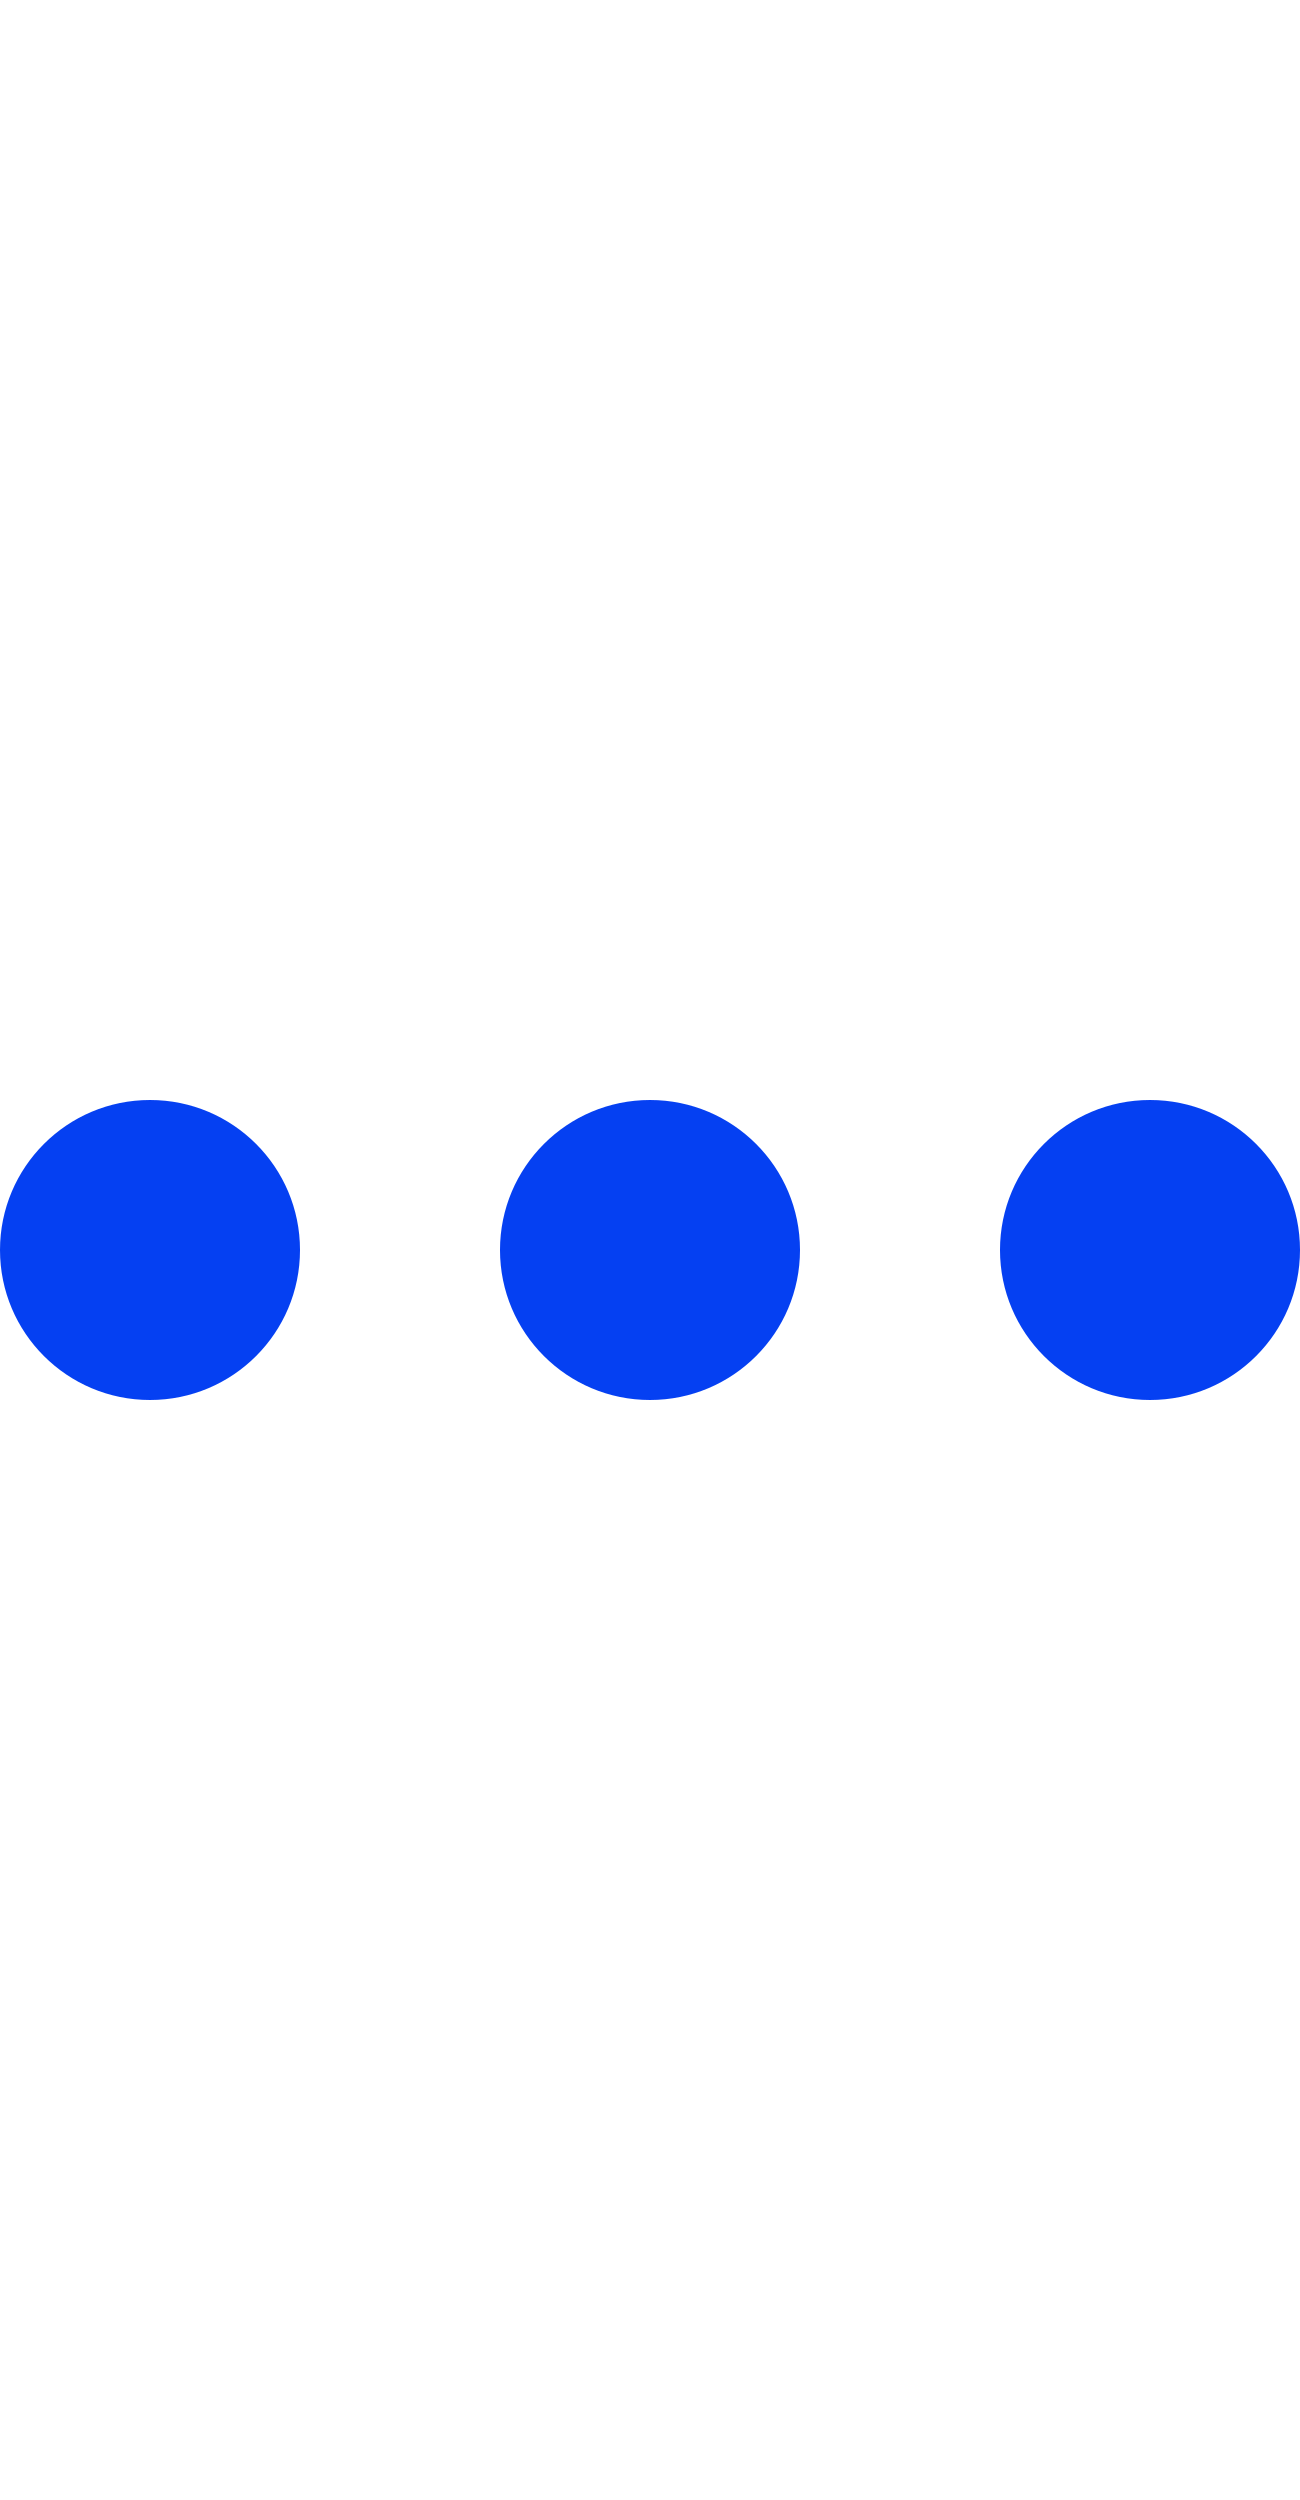
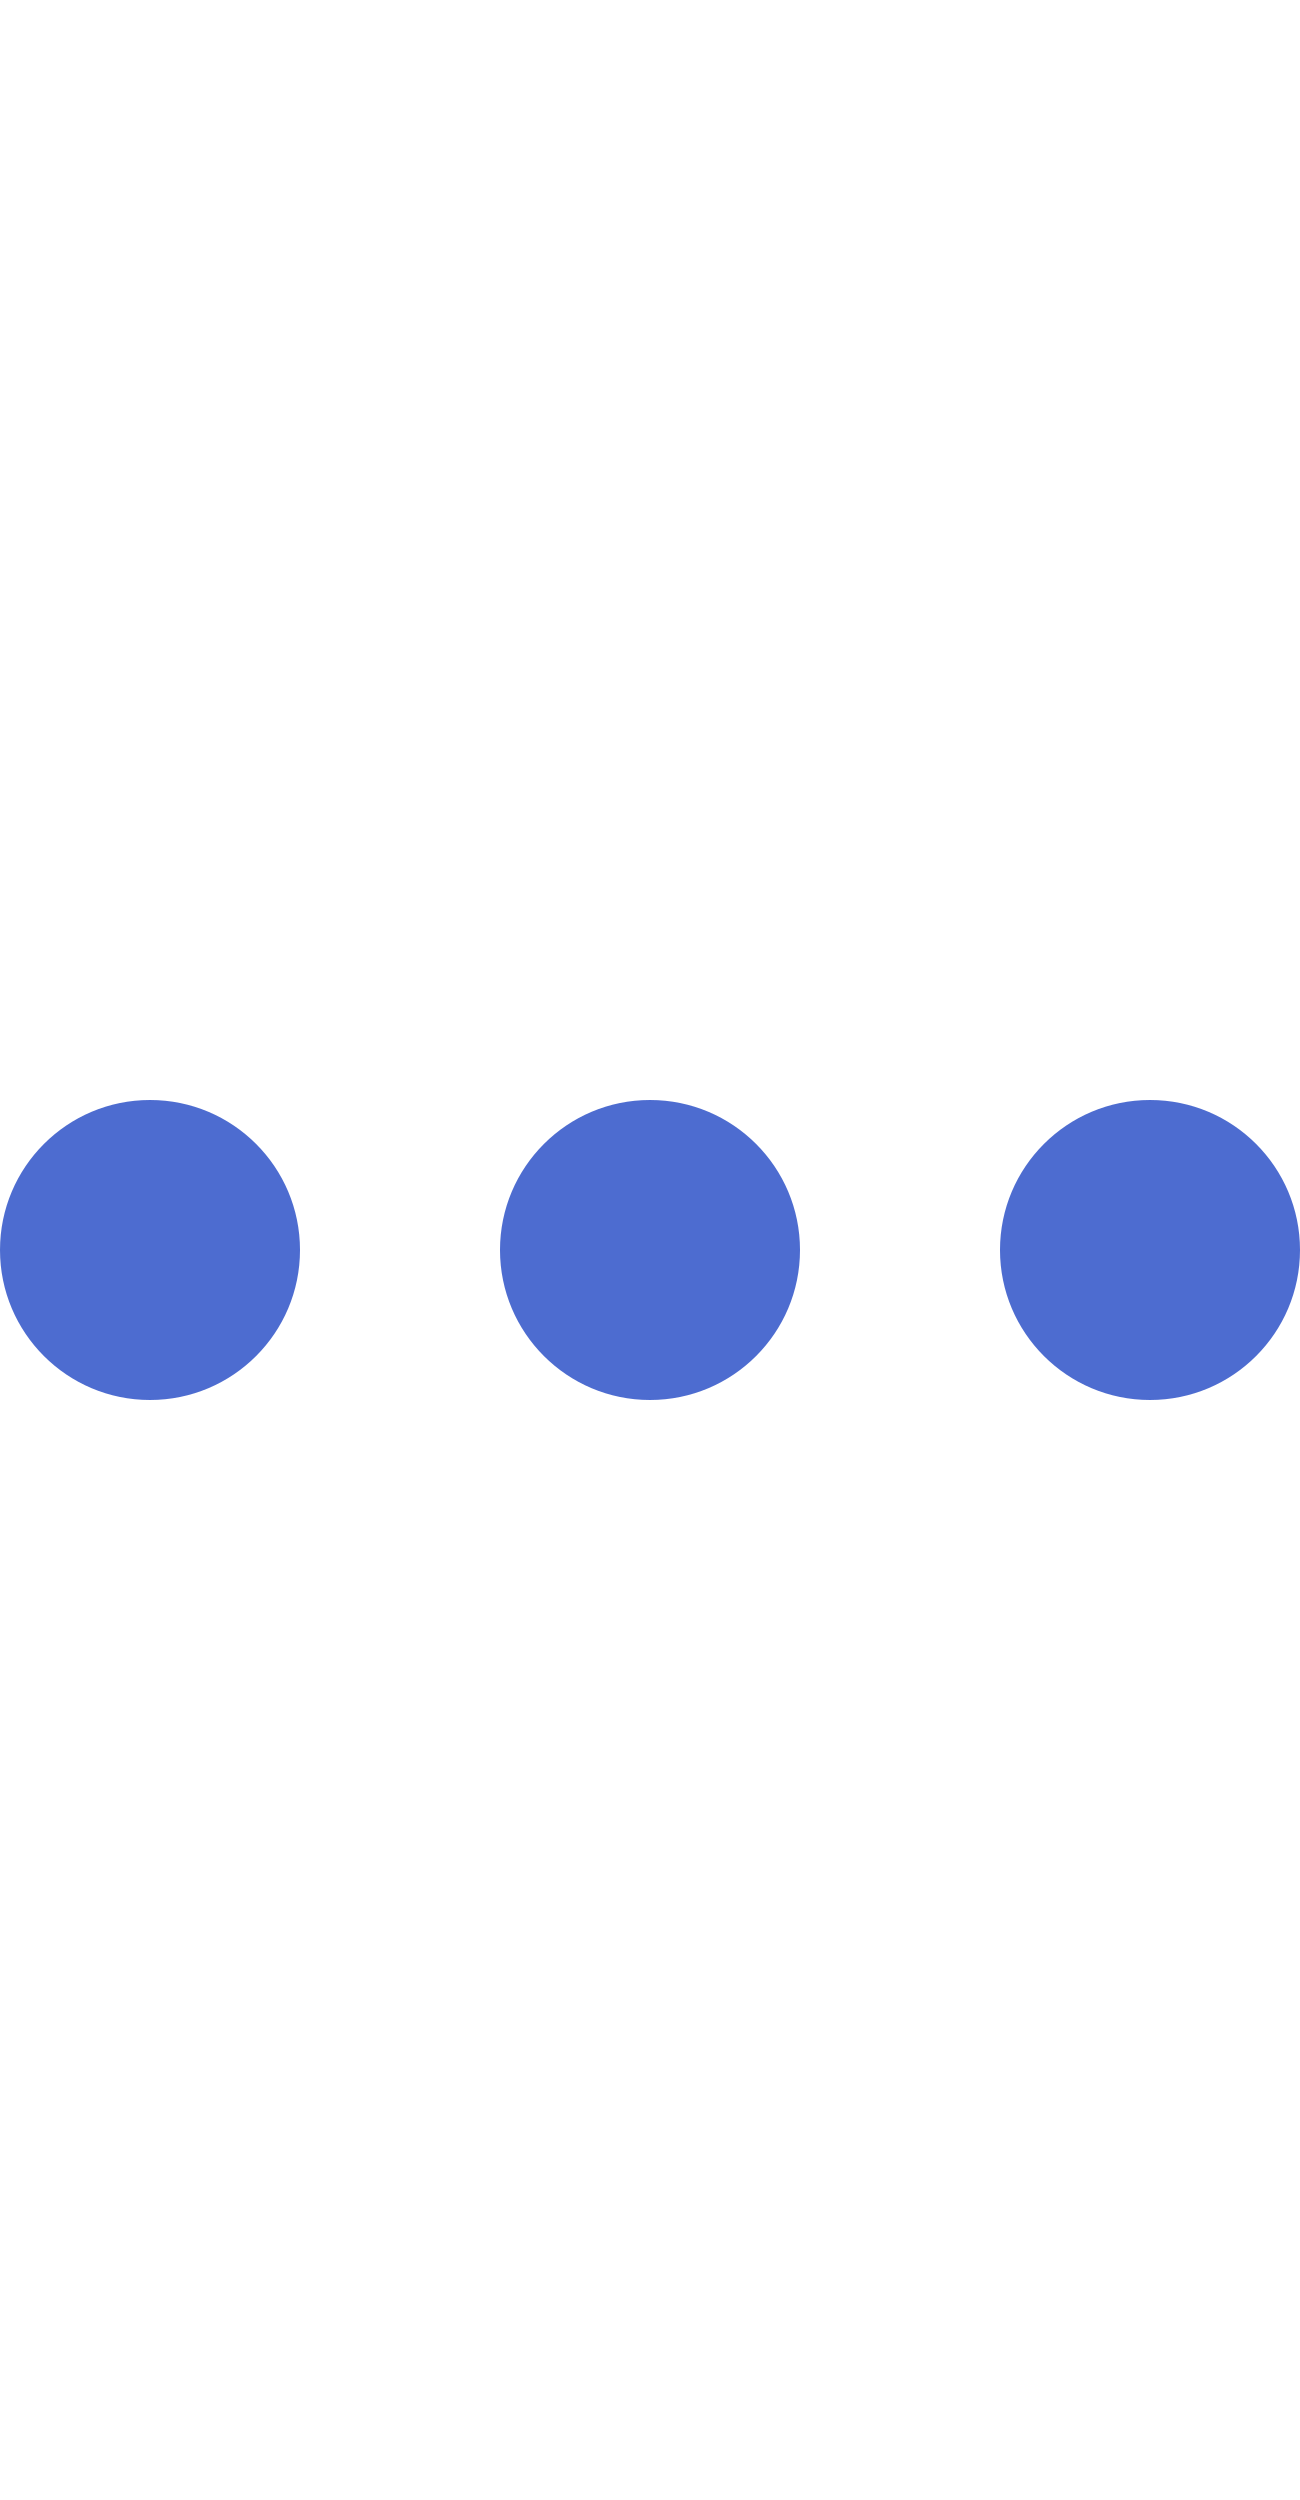
<svg xmlns="http://www.w3.org/2000/svg" version="1.1" id="L4" x="0px" y="0px" viewBox="0 0 52 100" enable-background="new 0 0 0 0" xml:space="preserve">
-   <circle fill="#0540F2" stroke="none" cx="6" cy="50" r="6">
+   <circle fill="#4D6CD0" stroke="none" cx="6" cy="50" r="6">
    <animate attributeName="opacity" dur="1s" values="0;1;0" repeatCount="indefinite" begin="0.1" />
  </circle>
-   <circle fill="#0540F2" stroke="none" cx="26" cy="50" r="6">
+   <circle fill="#4D6CD0" stroke="none" cx="26" cy="50" r="6">
    <animate attributeName="opacity" dur="1s" values="0;1;0" repeatCount="indefinite" begin="0.2" />
  </circle>
-   <circle fill="#0540F2" stroke="none" cx="46" cy="50" r="6">
+   <circle fill="#4D6CD0" stroke="none" cx="46" cy="50" r="6">
    <animate attributeName="opacity" dur="1s" values="0;1;0" repeatCount="indefinite" begin="0.3" />
  </circle>
</svg>
